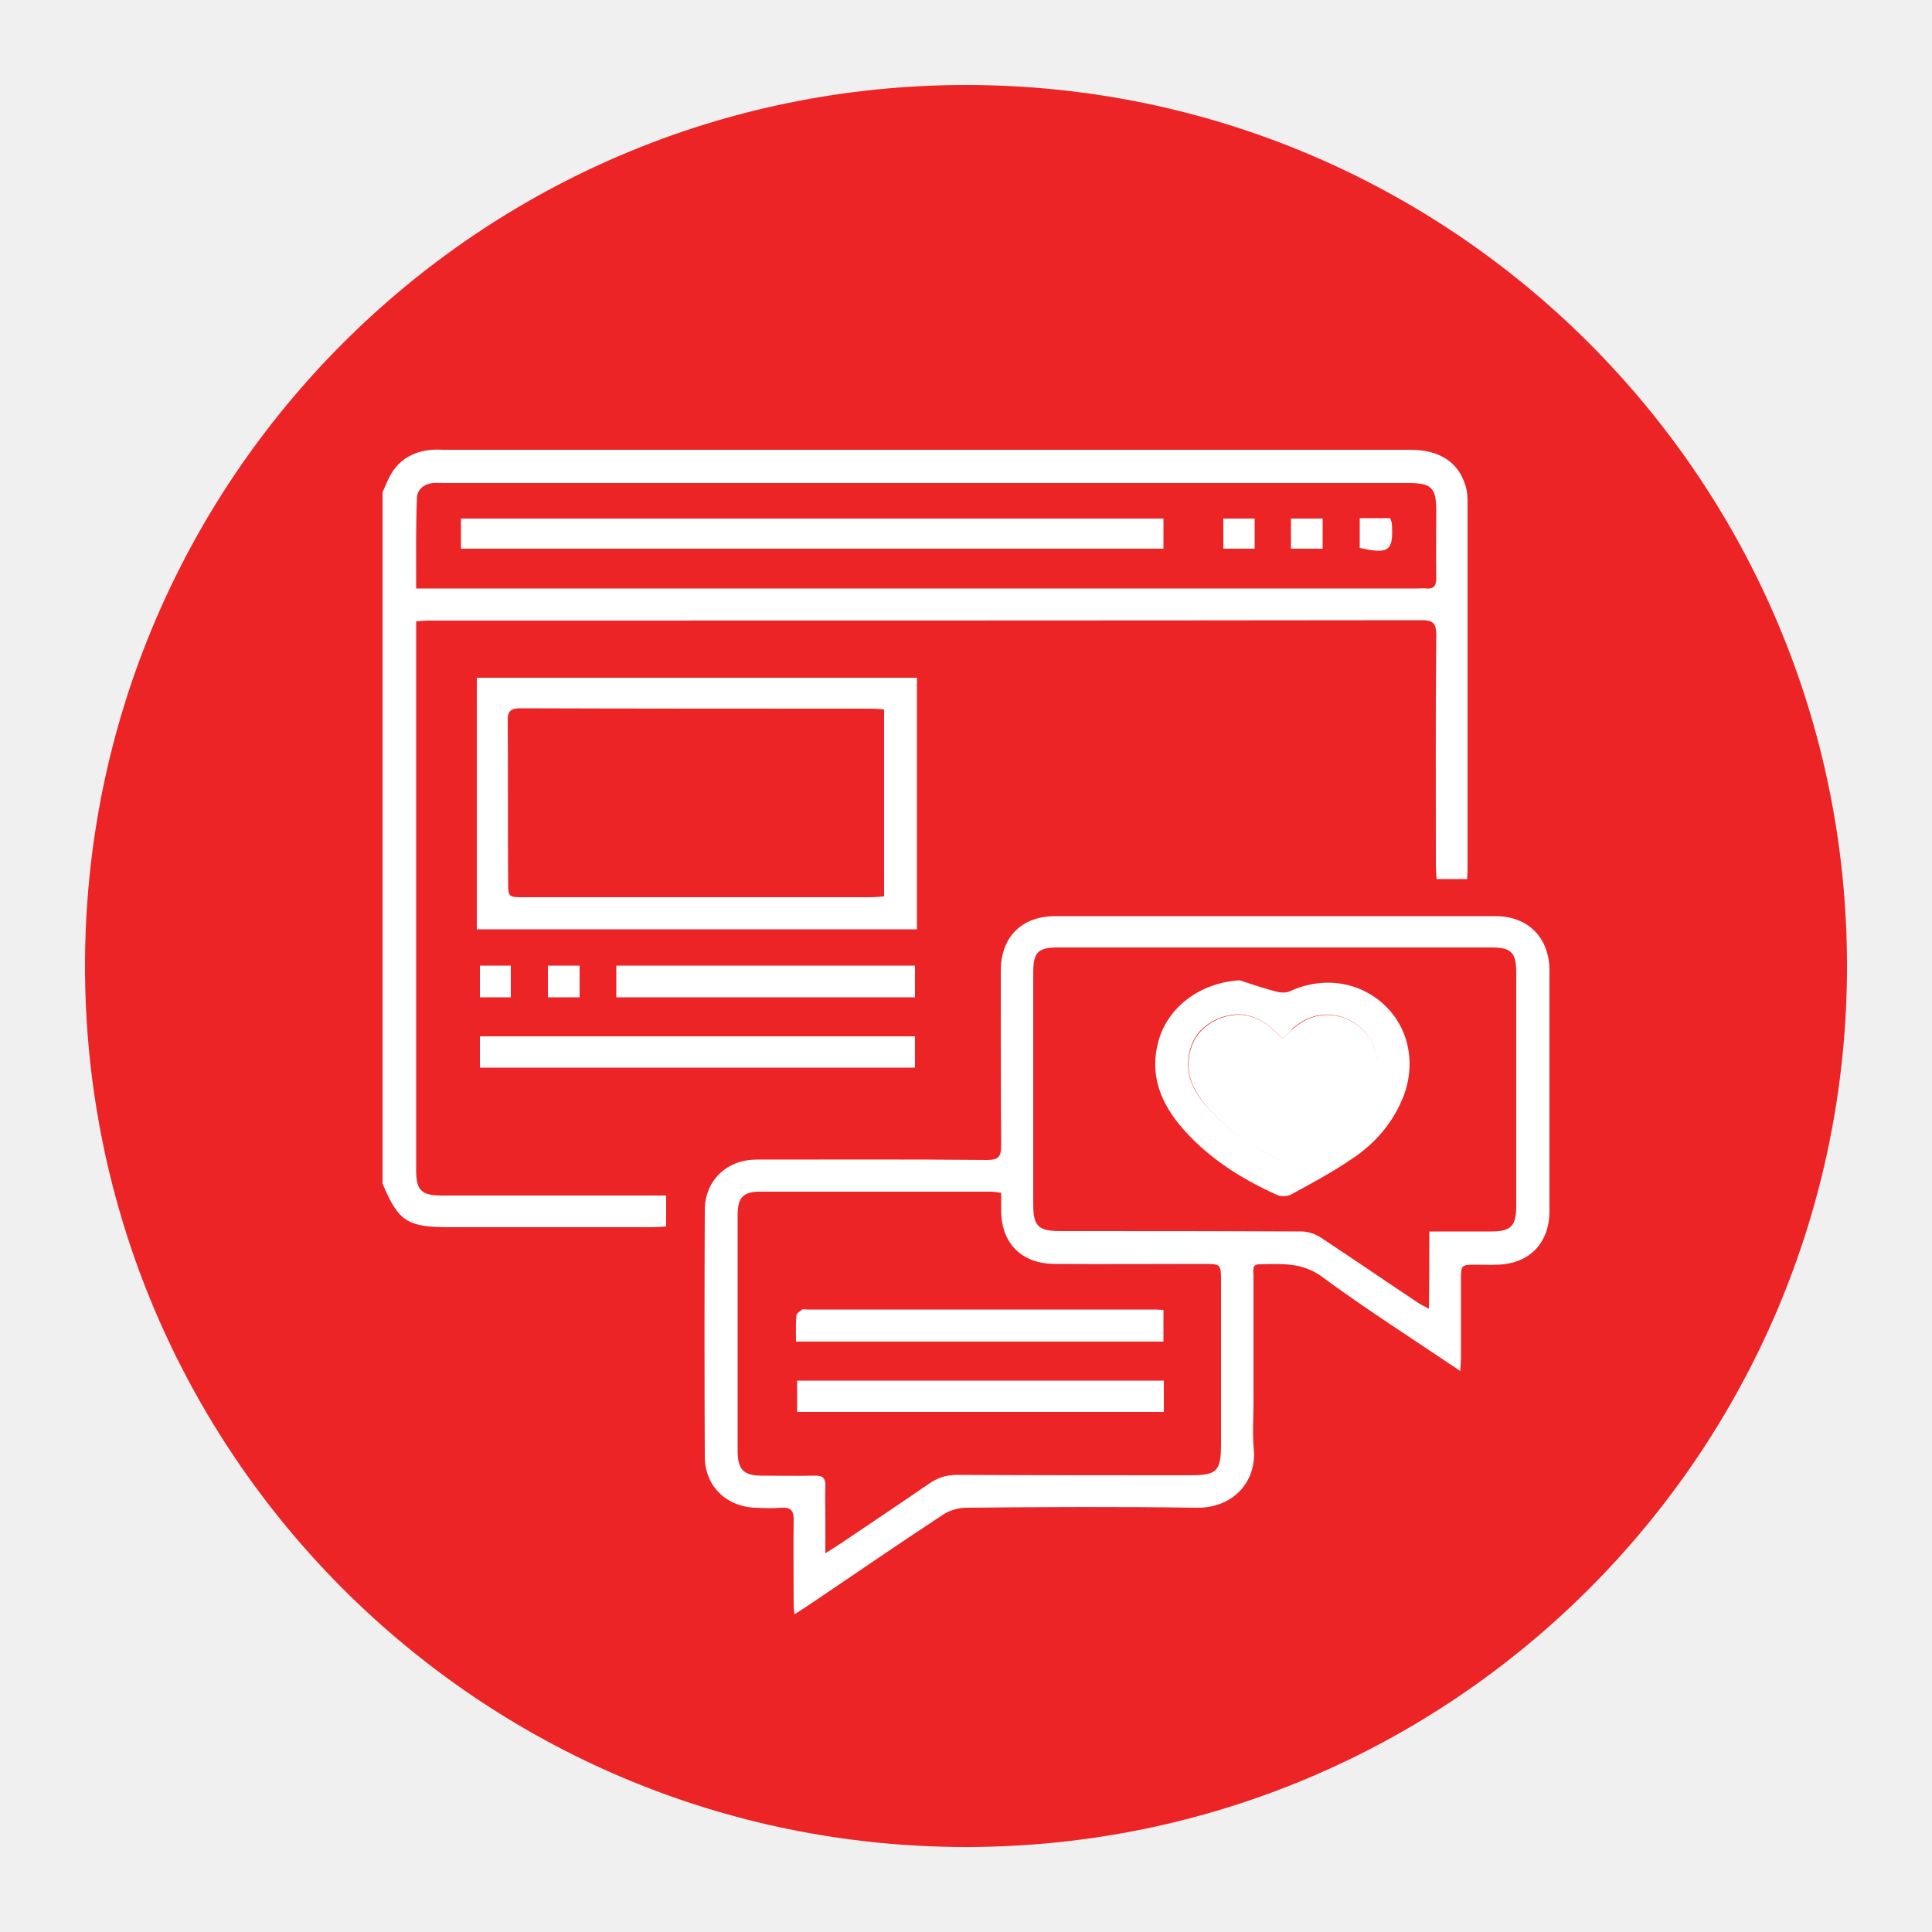
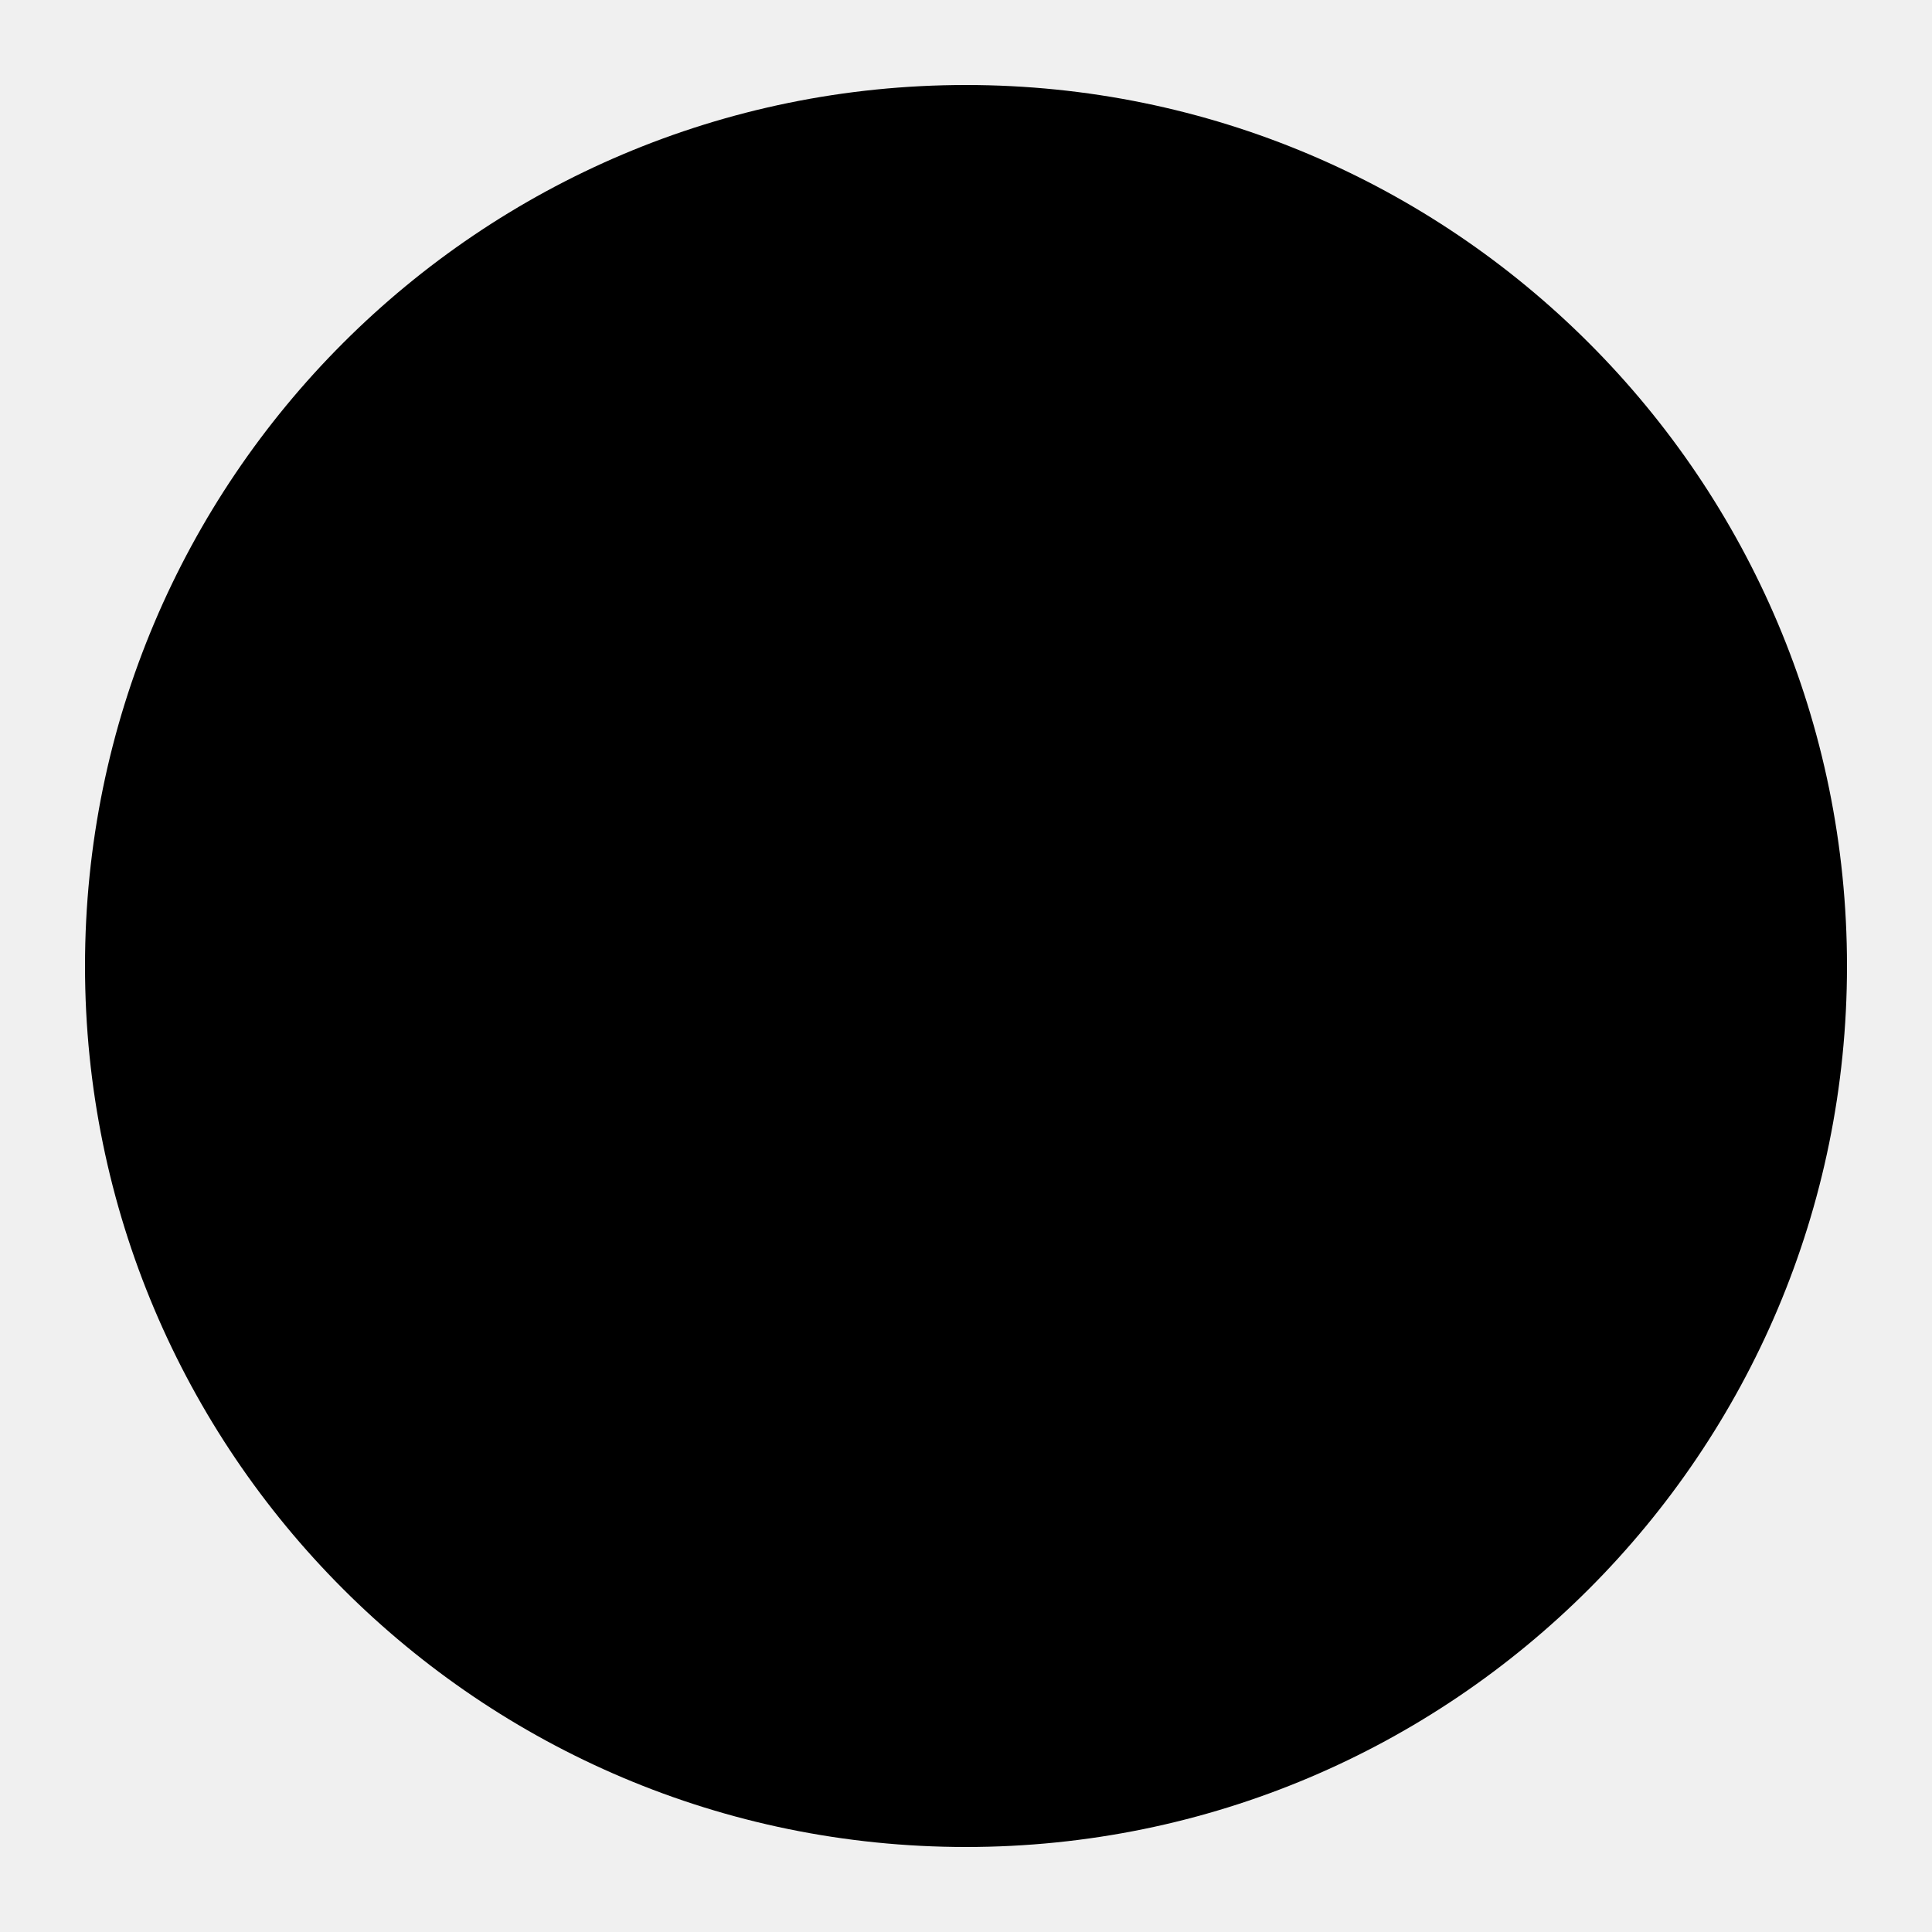
<svg xmlns="http://www.w3.org/2000/svg" version="1.1" id="Layer_1" x="0px" y="0px" viewBox="0 0 500 500" style="enable-background:new 0 0 500 500;" xml:space="preserve">
  <style type="text/css">
	.st0{fill:#EC2426;}
	.st1{fill:#FFFFFF;}
</style>
-   <circle class="st0" cx="250" cy="250" r="228" />
+   <circle className="st0" cx="250" cy="250" r="228" />
  <g id="JQucln_00000030487578577395290240000005383828795448535938_">
    <g>
-       <path class="st1" d="M99,127.4c0.8-1.8,1.5-3.6,2.5-5.2c2.4-3.7,6.1-5.5,10.4-5.8c1-0.1,2,0,2.9,0c83.4,0,166.8,0,250.2,0    c7.5,0,12.5,3.2,14.3,9.4c0.4,1.3,0.5,2.7,0.5,4.1c0,31.8,0,63.5,0,95.3c0,0.7-0.1,1.4-0.1,2.3c-2.5,0-5,0-7.9,0    c-0.1-1.1-0.2-2.4-0.2-3.6c0-19.9-0.1-39.7,0.1-59.6c0-3-0.8-3.8-3.8-3.8c-85.6,0.1-171.1,0.1-256.7,0.1c-1.1,0-2.1,0.1-3.5,0.2    c0,1.3,0,2.3,0,3.4c0,46.2,0,92.4,0,138.7c0,5.2,1.4,6.5,6.7,6.5c18.1,0,36.2,0,54.3,0c1.2,0,2.3,0,3.7,0c0,2.7,0,5.2,0,8    c-1.2,0.1-2.4,0.2-3.6,0.2c-17.5,0-35,0-52.5,0c-10.9,0-13.2-1.5-17.3-11.3C99,246.6,99,187,99,127.4z M107.7,152.3    c2,0,3.4,0,4.9,0c84.7,0,169.3,0,254,0c0.8,0,1.6-0.1,2.4,0c2.1,0.2,2.7-0.7,2.7-2.7c-0.1-5.8,0-11.6,0-17.4c0-6-1.2-7.2-7.3-7.2    c-83.2,0-166.4,0-249.5,0c-1,0-2-0.1-2.9,0c-2.3,0.3-4,1.6-4.1,3.9C107.6,136.5,107.7,144.2,107.7,152.3z" />
-       <path class="st1" d="M377.9,354.8c-12.3-8.3-24.4-16-35.8-24.4c-5.2-3.8-10.6-3.3-16.2-3.2c-2,0-1.5,1.7-1.5,2.8c0,11,0,22,0,33    c0,4.1-0.3,8.3,0.1,12.4c0.6,7.8-5.1,14.9-14.8,14.8c-19.9-0.3-39.7-0.2-59.6,0c-2.1,0-4.5,0.7-6.2,1.9    c-11.9,7.8-23.6,15.9-35.5,23.9c-0.8,0.5-1.6,1-2.8,1.8c-0.1-1.1-0.2-1.9-0.2-2.7c0-7.2-0.1-14.4,0-21.5c0.1-2.5-0.6-3.6-3.3-3.4    c-2.1,0.2-4.3,0.1-6.5,0c-7.5-0.2-13.1-5.5-13.2-13c-0.1-21.3-0.1-42.7,0-64c0-7.7,5.7-13.1,13.4-13.1c19.9,0,39.7-0.1,59.6,0.1    c3.1,0,3.7-0.9,3.7-3.8c-0.1-15-0.1-30.1-0.1-45.1c0-8.8,5.4-14.2,14.1-14.2c38,0,75.9,0,113.9,0c8.5,0,14,5.6,14,14.1    c0,20.7,0,41.5,0,62.2c0,8.3-5.2,13.7-13.5,13.9c-1.8,0.1-3.5,0-5.3,0c-4.1,0-4.1,0-4.1,4c0,6.8,0,13.6,0,20.4    C378.1,352.3,378,353.2,377.9,354.8z M213.6,402c1.7-1.1,2.7-1.7,3.6-2.3c7.7-5.2,15.5-10.4,23.2-15.7c2.3-1.6,4.5-2.3,7.3-2.3    c20.1,0.1,40.1,0.1,60.2,0.1c7.1,0,8.1-1,8.1-8.2c0-14,0-27.9,0-41.9c0-4.6,0-4.6-4.6-4.6c-12.9,0-25.8,0.1-38.6,0    c-8.5-0.1-13.7-5.4-13.7-13.9c0-1.5,0-2.9,0-4.5c-1-0.1-1.8-0.3-2.6-0.3c-20,0-39.9,0-59.9,0c-4.3,0-5.7,1.6-5.7,6    c0,20.4,0,40.7,0,61.1c0,4.8,1.5,6.4,6.3,6.4c4.5,0,9,0.1,13.6,0c2.3-0.1,2.9,0.8,2.8,2.9c-0.1,2.7,0,5.5,0,8.3    C213.6,395.7,213.6,398.5,213.6,402z M369.9,318.7c5.7,0,10.9,0,16.1,0c5,0,6.4-1.4,6.4-6.5c0-20.2,0-40.3,0-60.5    c0-5.2-1.3-6.5-6.4-6.5c-37.4,0-74.7,0-112.1,0c-5.3,0-6.5,1.2-6.5,6.6c0,20,0,39.9,0,59.9c0,5.6,1.3,6.9,6.9,6.9    c20.8,0,41.7,0,62.5,0.1c1.6,0,3.5,0.6,4.9,1.5c8.5,5.6,16.8,11.3,25.2,16.9c0.7,0.5,1.6,0.9,2.9,1.6    C369.9,331.8,369.9,325.4,369.9,318.7z" />
-       <path class="st1" d="M237.3,240.5c-38.1,0-75.9,0-113.9,0c0-21.7,0-43.3,0-65.1c38,0,75.8,0,113.9,0    C237.3,197.1,237.3,218.7,237.3,240.5z M228.8,183.6c-1.2-0.1-2.1-0.2-3-0.2c-30.4,0-60.7,0-91.1-0.1c-2.6,0-3.4,0.8-3.3,3.4    c0.1,13.8,0,27.5,0.1,41.3c0,4.2,0,4.2,4.1,4.2c29.8,0,59.6,0,89.3,0c1.3,0,2.5-0.1,3.9-0.2C228.8,215.9,228.8,199.9,228.8,183.6z    " />
-       <path class="st1" d="M236.8,268.2c0,2.7,0,5.3,0,8.1c-37.6,0-75,0-112.6,0c0-2.7,0-5.3,0-8.1C161.6,268.2,199,268.2,236.8,268.2z" />
-       <path class="st1" d="M236.8,249.9c0,2.8,0,5.4,0,8.2c-25.8,0-51.5,0-77.3,0c0-2.8,0-5.4,0-8.2    C185.2,249.9,210.8,249.9,236.8,249.9z" />
-       <path class="st1" d="M132.2,258.1c-2.7,0-5.2,0-8,0c0-2.7,0-5.4,0-8.2c2.6,0,5.2,0,8,0C132.2,252.5,132.2,255.1,132.2,258.1z" />
-       <path class="st1" d="M150,249.9c0,2.8,0,5.4,0,8.2c-2.7,0-5.3,0-8.2,0c0-2.7,0-5.3,0-8.2C144.5,249.9,147.1,249.9,150,249.9z" />
-       <path class="st1" d="M119.3,134.2c60.7,0,121.2,0,181.8,0c0,2.6,0,5,0,7.8c-60.5,0-121.1,0-181.8,0    C119.3,139.3,119.3,136.8,119.3,134.2z" />
-       <path class="st1" d="M324.7,142c-2.7,0-5.3,0-8.1,0c0-2.5,0-5,0-7.8c2.6,0,5.3,0,8.1,0C324.7,136.8,324.7,139.3,324.7,142z" />
-       <path class="st1" d="M334.1,142c0-2.7,0-5.2,0-7.8c2.7,0,5.3,0,8.2,0c0,2.5,0,5,0,7.8C339.7,142,337,142,334.1,142z" />
-       <path class="st1" d="M351.9,134.1c2.8,0,5.4,0,7.9,0c0.1,0.5,0.3,0.8,0.4,1.2c0.5,7.3-0.7,8.2-8.3,6.5    C351.9,139.4,351.9,136.9,351.9,134.1z" />
-       <path class="st1" d="M301.1,339c0,2.8,0,5.5,0,8.2c-31.7,0-63.2,0-95.1,0c0-2.3-0.1-4.5,0.1-6.7c0-0.6,0.9-1.1,1.5-1.6    c0.3-0.2,0.8,0,1.2,0c30.1,0,60.2,0,90.2,0C299.6,338.9,300.2,339,301.1,339z" />
-       <path class="st1" d="M301.2,357.3c0,2.8,0,5.4,0,8.1c-31.6,0-63.1,0-94.9,0c0-2.6,0-5.3,0-8.1    C237.9,357.3,269.4,357.3,301.2,357.3z" />
-       <path class="st1" d="M320.8,253.7c3.1,1,6.3,2.1,9.4,2.9c1.1,0.3,2.5,0.4,3.5,0c8.5-4,18-2.7,24.6,3.5c6.5,6.1,8.3,15.7,4.6,24.4    c-2.7,6.4-7.1,11.4-12.7,15.2c-5.1,3.5-10.5,6.4-16,9.4c-1,0.6-2.8,0.6-3.8,0.1c-9.1-4.1-17.5-9.4-24.2-17    c-5.8-6.6-8.9-14.1-6.3-23.1C302.5,260.3,310.9,254.3,320.8,253.7z M331.9,268.7c-1.2-1.1-2.2-2.1-3.3-3c-4.1-3.4-8.7-4.1-13.5-2    c-4.9,2.1-7.4,6-7.6,11.3c-0.2,4.3,1.8,7.8,4.4,10.9c5.2,6.2,11.9,10.5,19,14.2c0.8,0.4,2.2,0.3,2.9-0.1c4.8-3,9.9-5.8,14.1-9.5    c3.1-2.8,5.7-6.5,7.4-10.4c2.6-5.8,0.3-12-4.7-15.3c-5.2-3.4-11.2-2.9-16,1.3C333.9,267,333,267.8,331.9,268.7z" />
-       <path class="st1" d="M331.9,268.7c1.1-1,2-1.8,2.8-2.5c4.8-4.2,10.8-4.7,16-1.3c5,3.3,7.3,9.5,4.7,15.3c-1.7,3.8-4.3,7.6-7.4,10.4    c-4.2,3.7-9.3,6.5-14.1,9.5c-0.7,0.5-2.2,0.5-2.9,0.1c-7.1-3.6-13.8-7.9-19-14.2c-2.6-3.2-4.6-6.7-4.4-10.9    c0.2-5.3,2.8-9.2,7.6-11.3c4.8-2.1,9.4-1.4,13.5,2C329.7,266.7,330.7,267.6,331.9,268.7z" />
+       <path className="st1" d="M99,127.4c0.8-1.8,1.5-3.6,2.5-5.2c2.4-3.7,6.1-5.5,10.4-5.8c1-0.1,2,0,2.9,0c83.4,0,166.8,0,250.2,0    c7.5,0,12.5,3.2,14.3,9.4c0.4,1.3,0.5,2.7,0.5,4.1c0,31.8,0,63.5,0,95.3c0,0.7-0.1,1.4-0.1,2.3c-2.5,0-5,0-7.9,0    c-0.1-1.1-0.2-2.4-0.2-3.6c0-19.9-0.1-39.7,0.1-59.6c0-3-0.8-3.8-3.8-3.8c-85.6,0.1-171.1,0.1-256.7,0.1c-1.1,0-2.1,0.1-3.5,0.2    c0,1.3,0,2.3,0,3.4c0,46.2,0,92.4,0,138.7c0,5.2,1.4,6.5,6.7,6.5c18.1,0,36.2,0,54.3,0c1.2,0,2.3,0,3.7,0c0,2.7,0,5.2,0,8    c-1.2,0.1-2.4,0.2-3.6,0.2c-17.5,0-35,0-52.5,0c-10.9,0-13.2-1.5-17.3-11.3C99,246.6,99,187,99,127.4z M107.7,152.3    c2,0,3.4,0,4.9,0c84.7,0,169.3,0,254,0c0.8,0,1.6-0.1,2.4,0c2.1,0.2,2.7-0.7,2.7-2.7c-0.1-5.8,0-11.6,0-17.4c0-6-1.2-7.2-7.3-7.2    c-83.2,0-166.4,0-249.5,0c-1,0-2-0.1-2.9,0c-2.3,0.3-4,1.6-4.1,3.9C107.6,136.5,107.7,144.2,107.7,152.3z" />
+       <path className="st1" d="M377.9,354.8c-12.3-8.3-24.4-16-35.8-24.4c-5.2-3.8-10.6-3.3-16.2-3.2c-2,0-1.5,1.7-1.5,2.8c0,11,0,22,0,33    c0,4.1-0.3,8.3,0.1,12.4c0.6,7.8-5.1,14.9-14.8,14.8c-19.9-0.3-39.7-0.2-59.6,0c-2.1,0-4.5,0.7-6.2,1.9    c-11.9,7.8-23.6,15.9-35.5,23.9c-0.8,0.5-1.6,1-2.8,1.8c-0.1-1.1-0.2-1.9-0.2-2.7c0-7.2-0.1-14.4,0-21.5c0.1-2.5-0.6-3.6-3.3-3.4    c-2.1,0.2-4.3,0.1-6.5,0c-7.5-0.2-13.1-5.5-13.2-13c-0.1-21.3-0.1-42.7,0-64c0-7.7,5.7-13.1,13.4-13.1c19.9,0,39.7-0.1,59.6,0.1    c3.1,0,3.7-0.9,3.7-3.8c-0.1-15-0.1-30.1-0.1-45.1c0-8.8,5.4-14.2,14.1-14.2c38,0,75.9,0,113.9,0c8.5,0,14,5.6,14,14.1    c0,20.7,0,41.5,0,62.2c0,8.3-5.2,13.7-13.5,13.9c-1.8,0.1-3.5,0-5.3,0c-4.1,0-4.1,0-4.1,4c0,6.8,0,13.6,0,20.4    C378.1,352.3,378,353.2,377.9,354.8z M213.6,402c1.7-1.1,2.7-1.7,3.6-2.3c7.7-5.2,15.5-10.4,23.2-15.7c2.3-1.6,4.5-2.3,7.3-2.3    c20.1,0.1,40.1,0.1,60.2,0.1c7.1,0,8.1-1,8.1-8.2c0-14,0-27.9,0-41.9c0-4.6,0-4.6-4.6-4.6c-12.9,0-25.8,0.1-38.6,0    c-8.5-0.1-13.7-5.4-13.7-13.9c0-1.5,0-2.9,0-4.5c-1-0.1-1.8-0.3-2.6-0.3c-20,0-39.9,0-59.9,0c-4.3,0-5.7,1.6-5.7,6    c0,20.4,0,40.7,0,61.1c0,4.8,1.5,6.4,6.3,6.4c4.5,0,9,0.1,13.6,0c2.3-0.1,2.9,0.8,2.8,2.9c-0.1,2.7,0,5.5,0,8.3    C213.6,395.7,213.6,398.5,213.6,402z M369.9,318.7c5.7,0,10.9,0,16.1,0c5,0,6.4-1.4,6.4-6.5c0-20.2,0-40.3,0-60.5    c0-5.2-1.3-6.5-6.4-6.5c-37.4,0-74.7,0-112.1,0c-5.3,0-6.5,1.2-6.5,6.6c0,20,0,39.9,0,59.9c0,5.6,1.3,6.9,6.9,6.9    c20.8,0,41.7,0,62.5,0.1c1.6,0,3.5,0.6,4.9,1.5c8.5,5.6,16.8,11.3,25.2,16.9c0.7,0.5,1.6,0.9,2.9,1.6    C369.9,331.8,369.9,325.4,369.9,318.7z" />
+       <path className="st1" d="M237.3,240.5c-38.1,0-75.9,0-113.9,0c0-21.7,0-43.3,0-65.1c38,0,75.8,0,113.9,0    C237.3,197.1,237.3,218.7,237.3,240.5z M228.8,183.6c-1.2-0.1-2.1-0.2-3-0.2c-30.4,0-60.7,0-91.1-0.1c-2.6,0-3.4,0.8-3.3,3.4    c0.1,13.8,0,27.5,0.1,41.3c0,4.2,0,4.2,4.1,4.2c29.8,0,59.6,0,89.3,0c1.3,0,2.5-0.1,3.9-0.2C228.8,215.9,228.8,199.9,228.8,183.6z    " />
+       <path className="st1" d="M236.8,268.2c0,2.7,0,5.3,0,8.1c-37.6,0-75,0-112.6,0c0-2.7,0-5.3,0-8.1C161.6,268.2,199,268.2,236.8,268.2z" />
+       <path className="st1" d="M236.8,249.9c0,2.8,0,5.4,0,8.2c-25.8,0-51.5,0-77.3,0c0-2.8,0-5.4,0-8.2    C185.2,249.9,210.8,249.9,236.8,249.9z" />
+       <path className="st1" d="M132.2,258.1c-2.7,0-5.2,0-8,0c0-2.7,0-5.4,0-8.2c2.6,0,5.2,0,8,0C132.2,252.5,132.2,255.1,132.2,258.1z" />
+       <path className="st1" d="M150,249.9c0,2.8,0,5.4,0,8.2c-2.7,0-5.3,0-8.2,0c0-2.7,0-5.3,0-8.2C144.5,249.9,147.1,249.9,150,249.9z" />
+       <path className="st1" d="M119.3,134.2c60.7,0,121.2,0,181.8,0c0,2.6,0,5,0,7.8c-60.5,0-121.1,0-181.8,0    C119.3,139.3,119.3,136.8,119.3,134.2z" />
+       <path className="st1" d="M324.7,142c-2.7,0-5.3,0-8.1,0c0-2.5,0-5,0-7.8c2.6,0,5.3,0,8.1,0C324.7,136.8,324.7,139.3,324.7,142z" />
+       <path className="st1" d="M334.1,142c0-2.7,0-5.2,0-7.8c2.7,0,5.3,0,8.2,0c0,2.5,0,5,0,7.8C339.7,142,337,142,334.1,142z" />
+       <path className="st1" d="M351.9,134.1c2.8,0,5.4,0,7.9,0c0.1,0.5,0.3,0.8,0.4,1.2c0.5,7.3-0.7,8.2-8.3,6.5    C351.9,139.4,351.9,136.9,351.9,134.1z" />
+       <path className="st1" d="M301.1,339c0,2.8,0,5.5,0,8.2c-31.7,0-63.2,0-95.1,0c0-2.3-0.1-4.5,0.1-6.7c0-0.6,0.9-1.1,1.5-1.6    c0.3-0.2,0.8,0,1.2,0c30.1,0,60.2,0,90.2,0C299.6,338.9,300.2,339,301.1,339z" />
+       <path className="st1" d="M301.2,357.3c0,2.8,0,5.4,0,8.1c-31.6,0-63.1,0-94.9,0c0-2.6,0-5.3,0-8.1    C237.9,357.3,269.4,357.3,301.2,357.3z" />
+       <path className="st1" d="M320.8,253.7c3.1,1,6.3,2.1,9.4,2.9c1.1,0.3,2.5,0.4,3.5,0c8.5-4,18-2.7,24.6,3.5c6.5,6.1,8.3,15.7,4.6,24.4    c-2.7,6.4-7.1,11.4-12.7,15.2c-5.1,3.5-10.5,6.4-16,9.4c-1,0.6-2.8,0.6-3.8,0.1c-9.1-4.1-17.5-9.4-24.2-17    c-5.8-6.6-8.9-14.1-6.3-23.1C302.5,260.3,310.9,254.3,320.8,253.7z M331.9,268.7c-1.2-1.1-2.2-2.1-3.3-3c-4.1-3.4-8.7-4.1-13.5-2    c-4.9,2.1-7.4,6-7.6,11.3c-0.2,4.3,1.8,7.8,4.4,10.9c5.2,6.2,11.9,10.5,19,14.2c0.8,0.4,2.2,0.3,2.9-0.1c4.8-3,9.9-5.8,14.1-9.5    c3.1-2.8,5.7-6.5,7.4-10.4c2.6-5.8,0.3-12-4.7-15.3c-5.2-3.4-11.2-2.9-16,1.3C333.9,267,333,267.8,331.9,268.7z" />
+       <path className="st1" d="M331.9,268.7c1.1-1,2-1.8,2.8-2.5c4.8-4.2,10.8-4.7,16-1.3c5,3.3,7.3,9.5,4.7,15.3c-1.7,3.8-4.3,7.6-7.4,10.4    c-4.2,3.7-9.3,6.5-14.1,9.5c-0.7,0.5-2.2,0.5-2.9,0.1c-7.1-3.6-13.8-7.9-19-14.2c-2.6-3.2-4.6-6.7-4.4-10.9    c0.2-5.3,2.8-9.2,7.6-11.3c4.8-2.1,9.4-1.4,13.5,2C329.7,266.7,330.7,267.6,331.9,268.7z" />
    </g>
  </g>
</svg>
